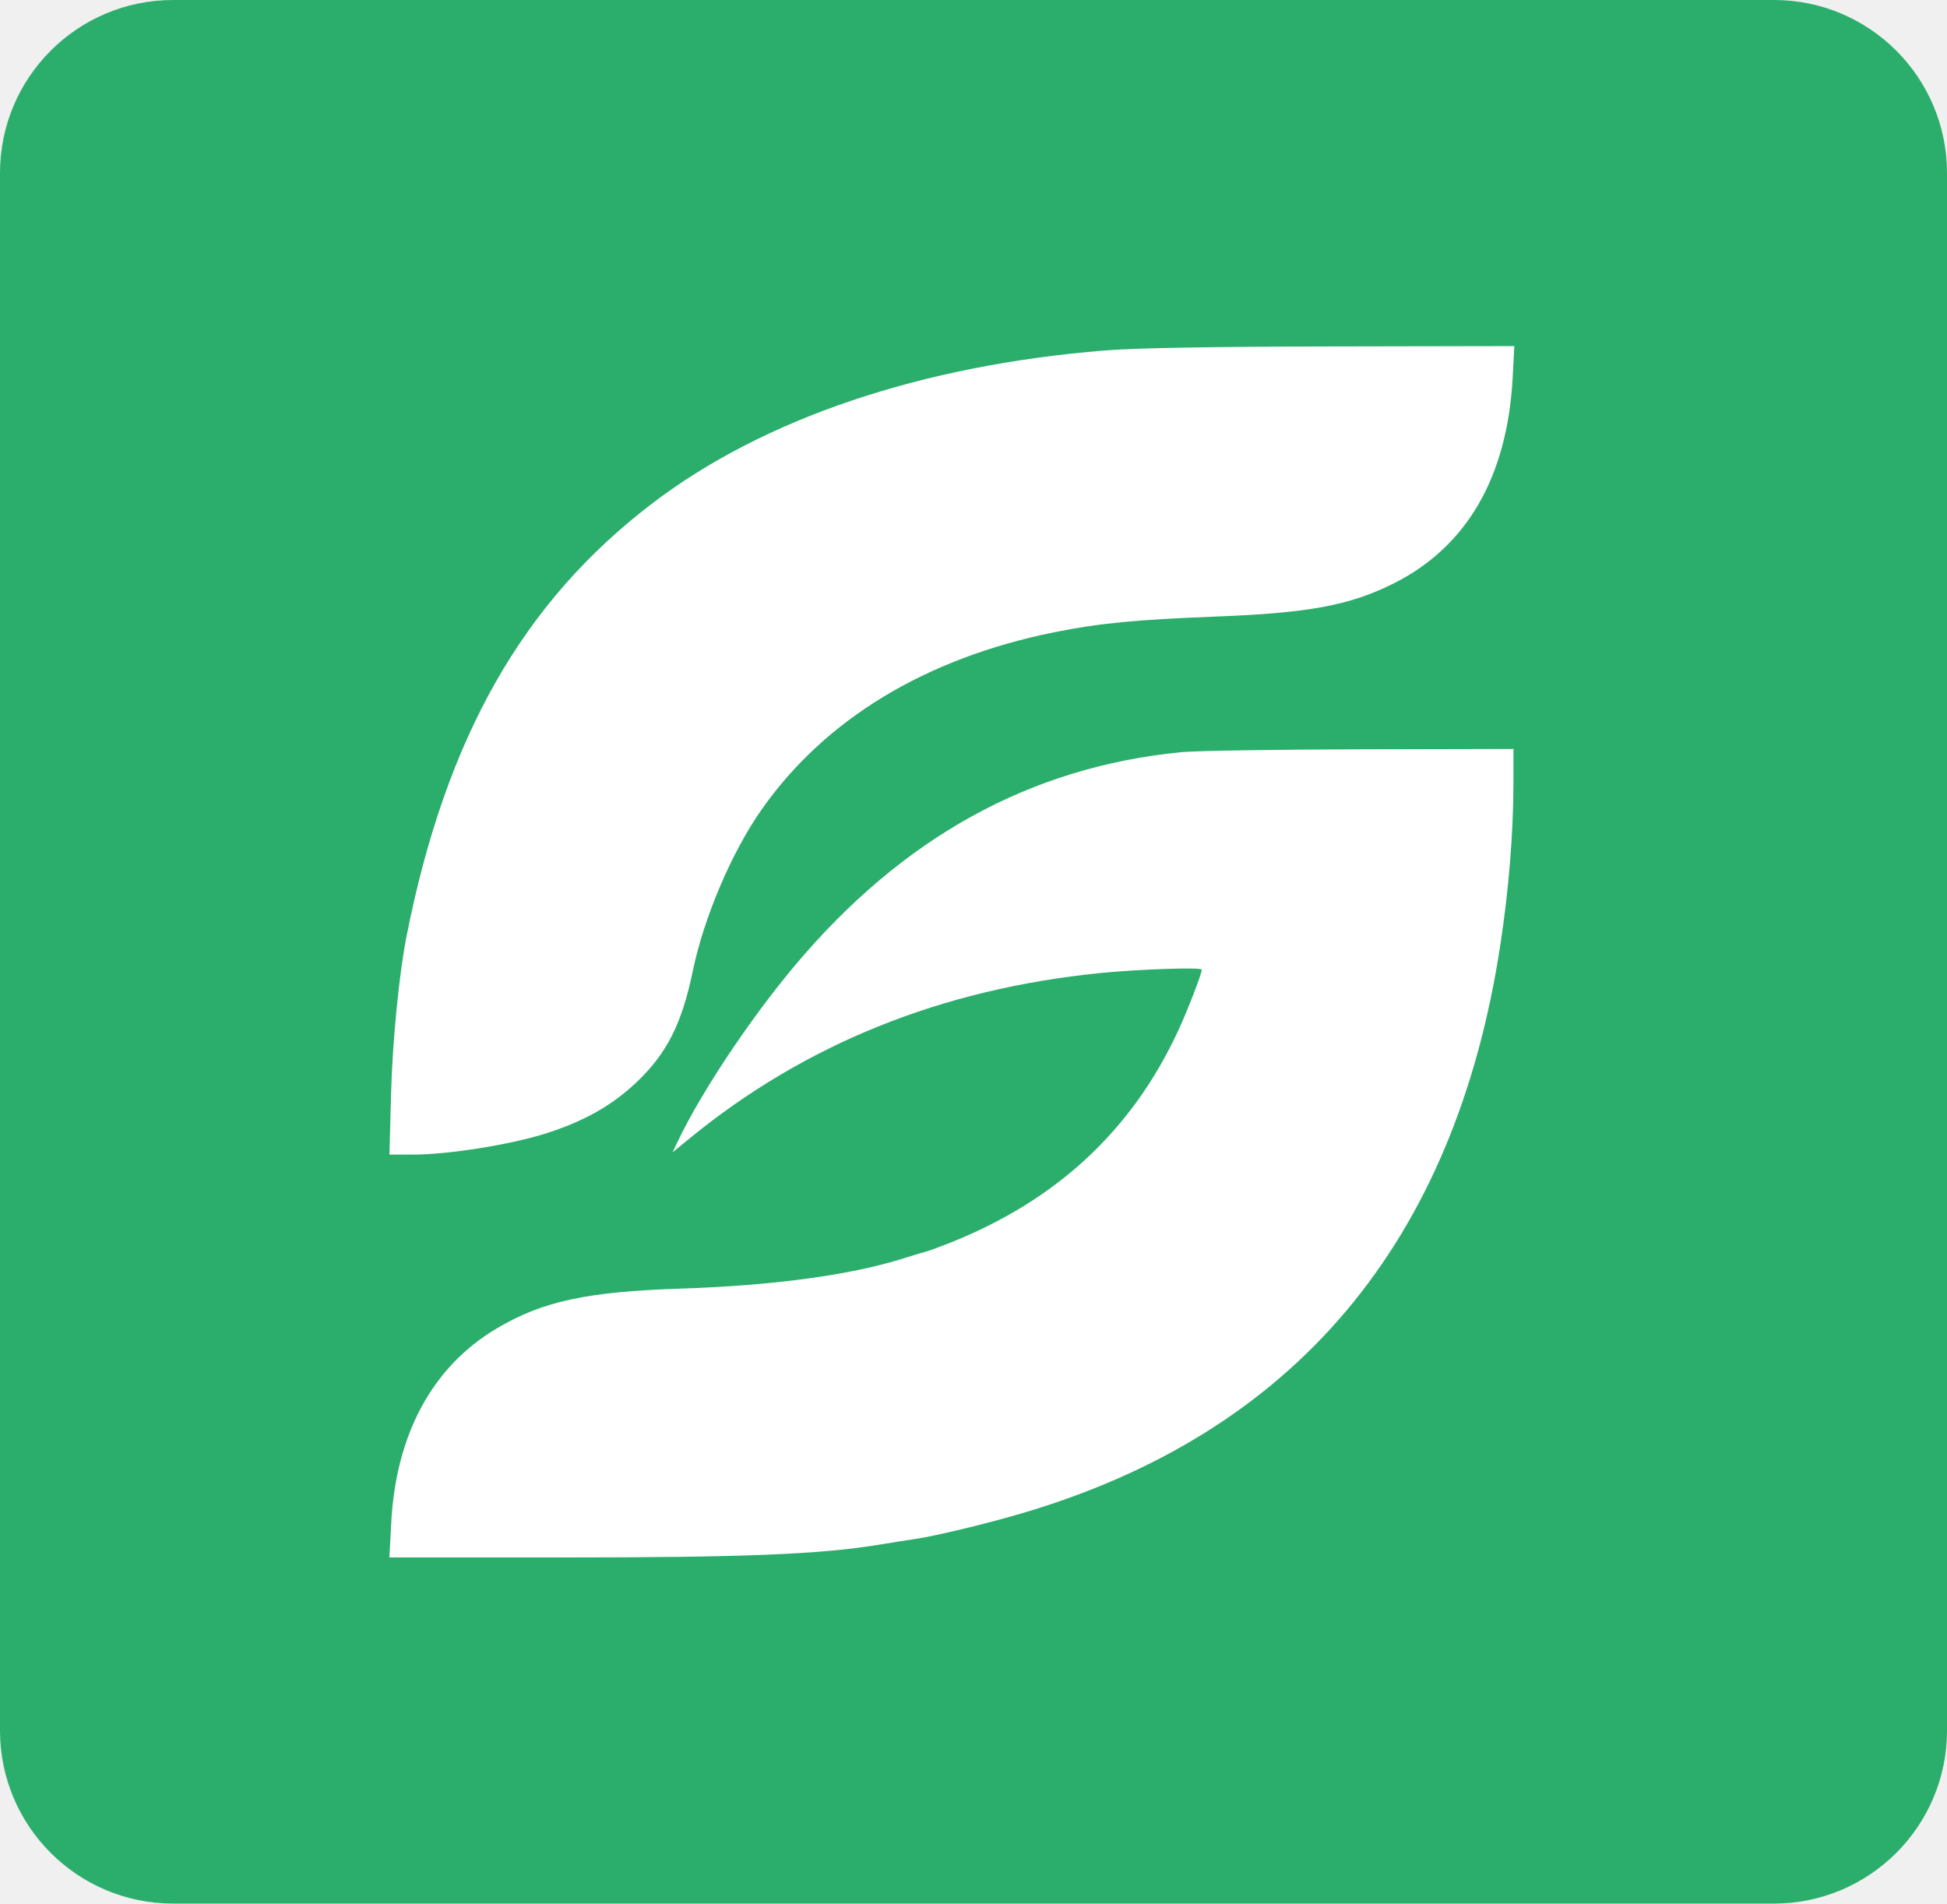
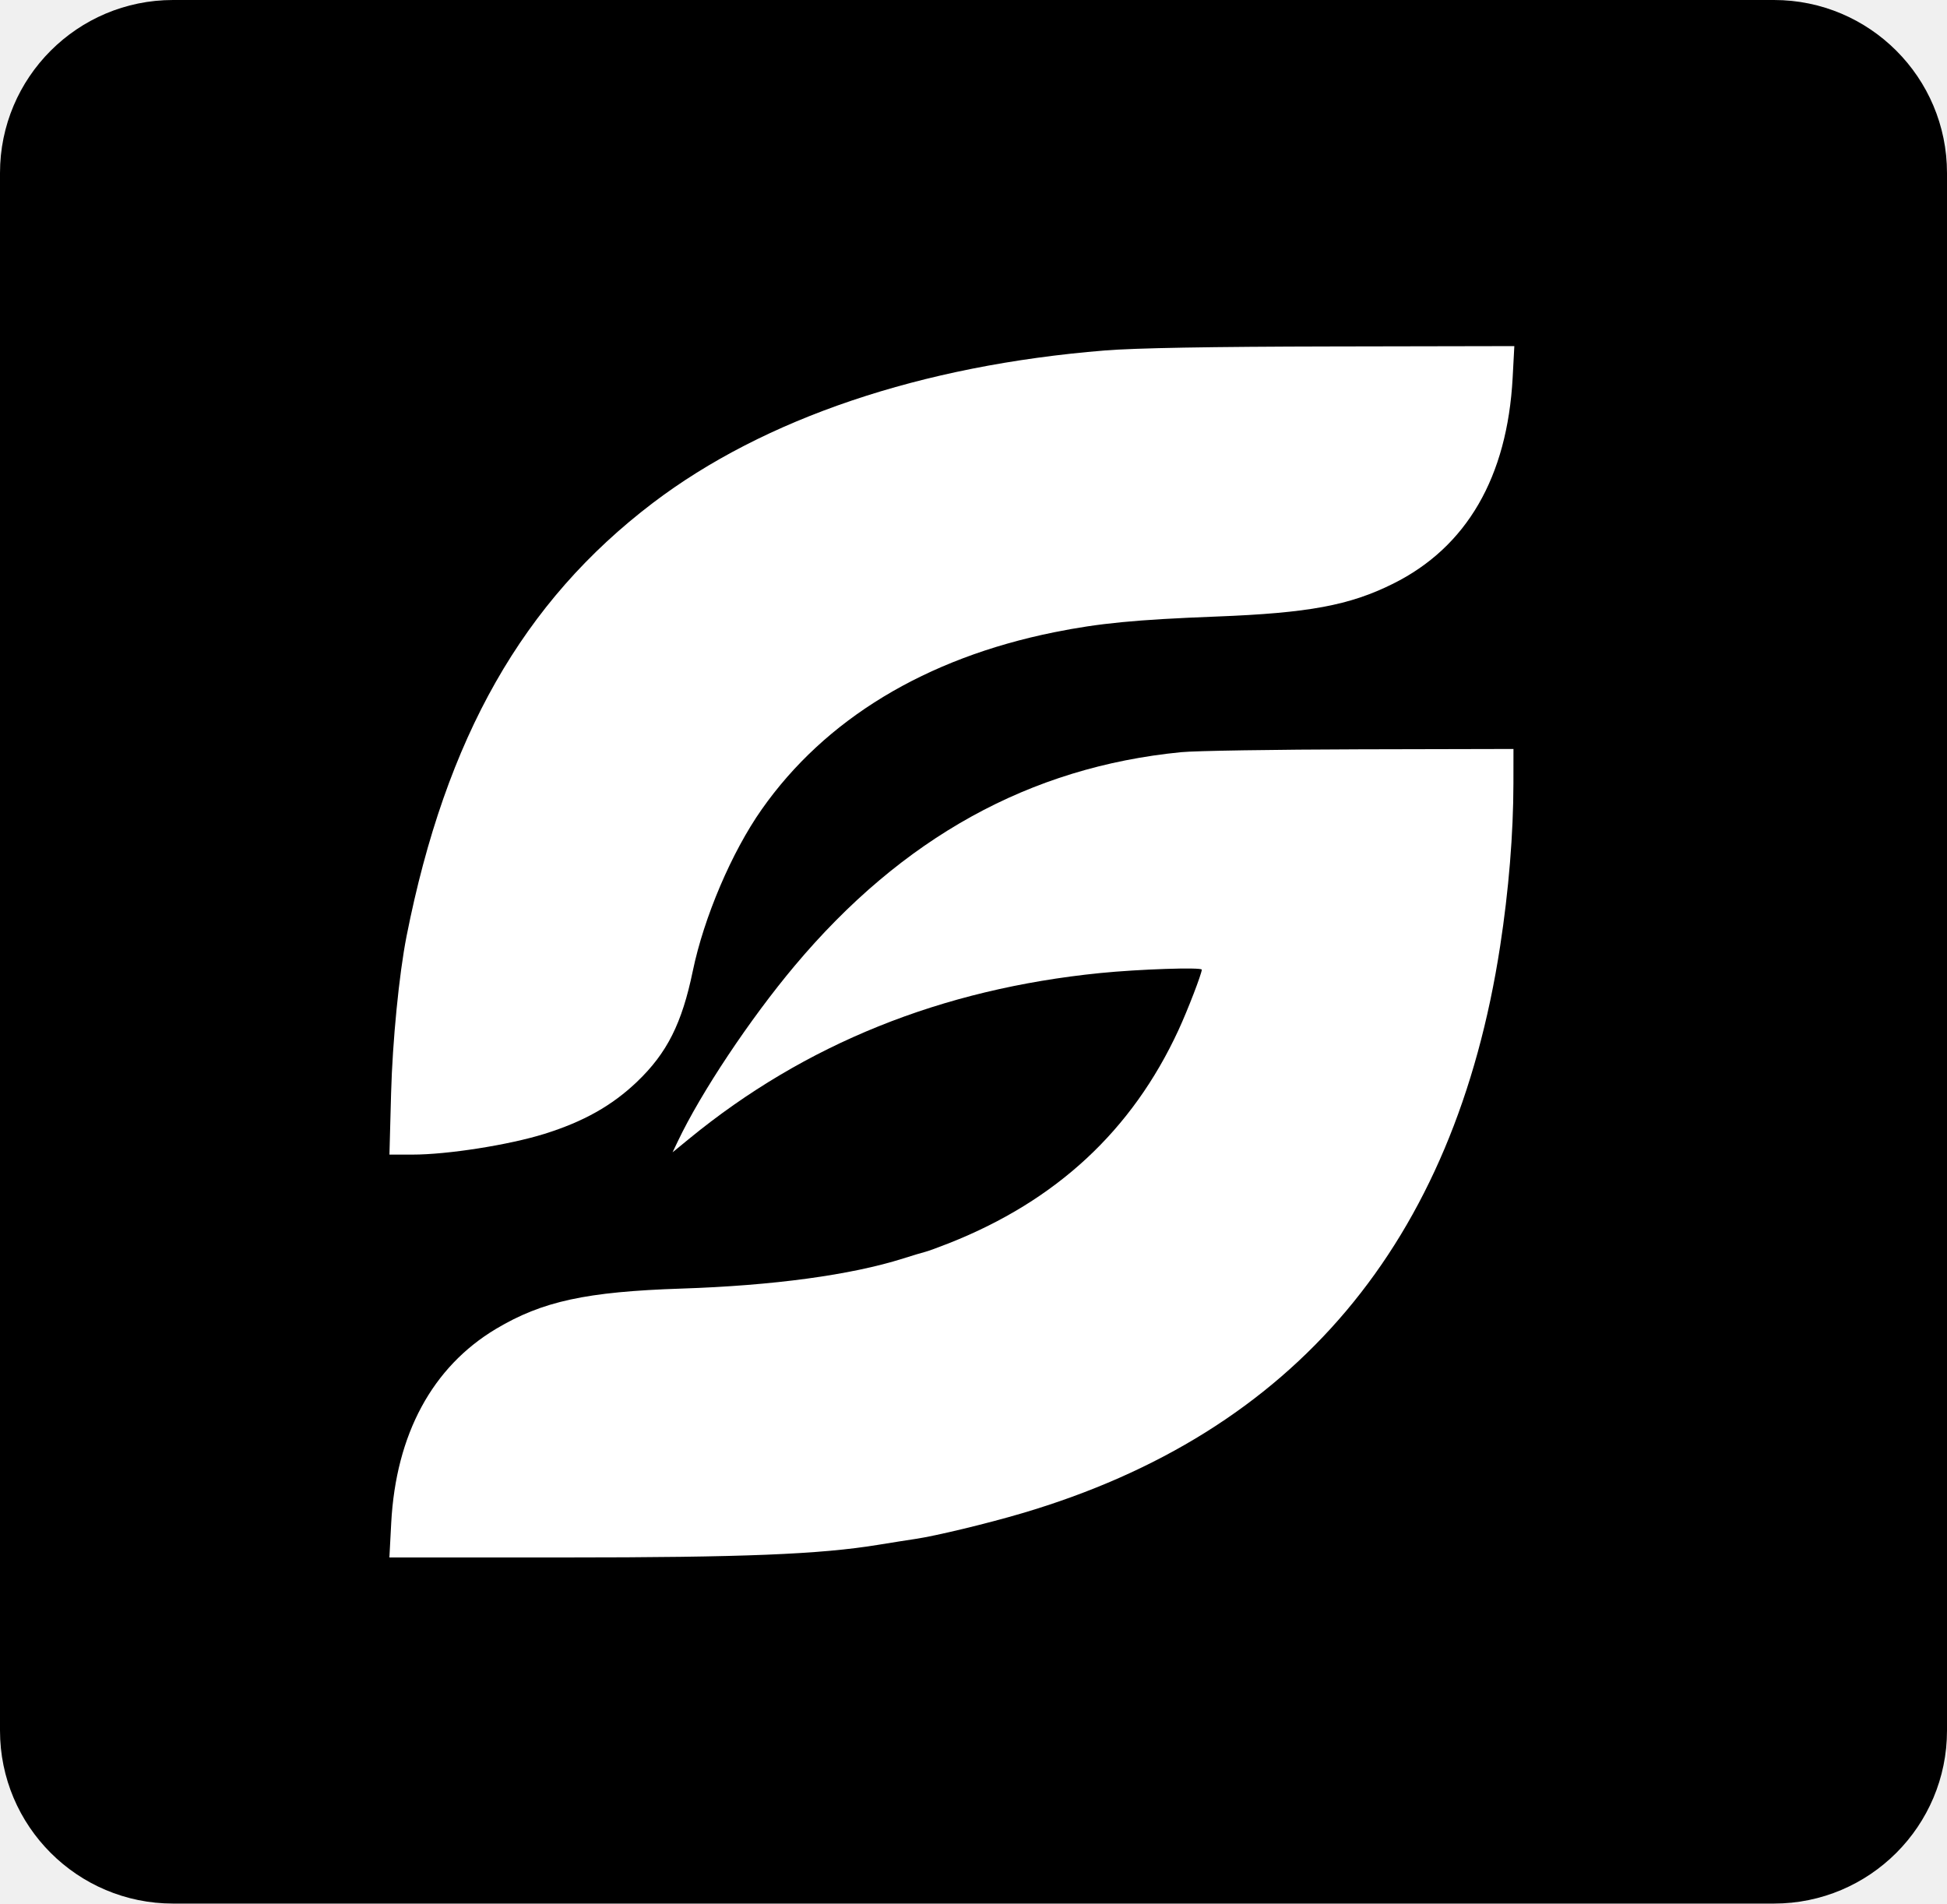
<svg xmlns="http://www.w3.org/2000/svg" width="45" height="44" viewBox="0 0 45 44" fill="none">
-   <rect width="45" height="44" rx="4" fill="#2BAE6C" />
+   <rect width="45" height="44" rx="4" fill="black" />
  <path d="M15.088 11.626C17.66 9.671 21.294 8.444 25.534 8.101C26.239 8.044 27.974 8.013 30.794 8.008L35 8L34.961 8.733C34.837 11.031 33.897 12.649 32.194 13.494C31.188 13.994 30.244 14.169 28.116 14.251C26.248 14.323 25.401 14.405 24.362 14.615C21.391 15.216 19.069 16.623 17.603 18.712C16.911 19.697 16.269 21.205 16.012 22.445C15.761 23.657 15.418 24.338 14.728 25C14.148 25.555 13.486 25.928 12.576 26.211C11.755 26.466 10.344 26.688 9.537 26.688L9.001 26.688L9.039 25.272C9.072 24.059 9.224 22.516 9.396 21.642C10.305 17.044 12.086 13.91 15.088 11.626Z" fill="white" />
  <path d="M18.365 22.326C20.854 19.36 23.805 17.729 27.3 17.386C27.618 17.354 29.476 17.325 31.429 17.32L34.98 17.312L34.979 18.109C34.977 19.274 34.871 20.576 34.672 21.87C33.618 28.733 29.921 33.119 23.626 34.977C22.812 35.218 21.612 35.506 21.15 35.573C21.001 35.595 20.619 35.655 20.301 35.707C18.957 35.928 17.172 36 13.036 36H9L9.042 35.202C9.151 33.152 9.992 31.595 11.466 30.715C12.534 30.078 13.553 29.857 15.748 29.785C17.866 29.716 19.668 29.472 20.878 29.088C21.103 29.017 21.332 28.948 21.388 28.935C21.444 28.922 21.688 28.833 21.929 28.738C24.415 27.756 26.166 26.13 27.238 23.809C27.452 23.346 27.776 22.504 27.776 22.413C27.776 22.353 26.317 22.402 25.424 22.492C21.76 22.86 18.604 24.131 15.935 26.316L15.545 26.635L15.664 26.385C16.201 25.255 17.331 23.558 18.365 22.326Z" fill="white" />
</svg>
